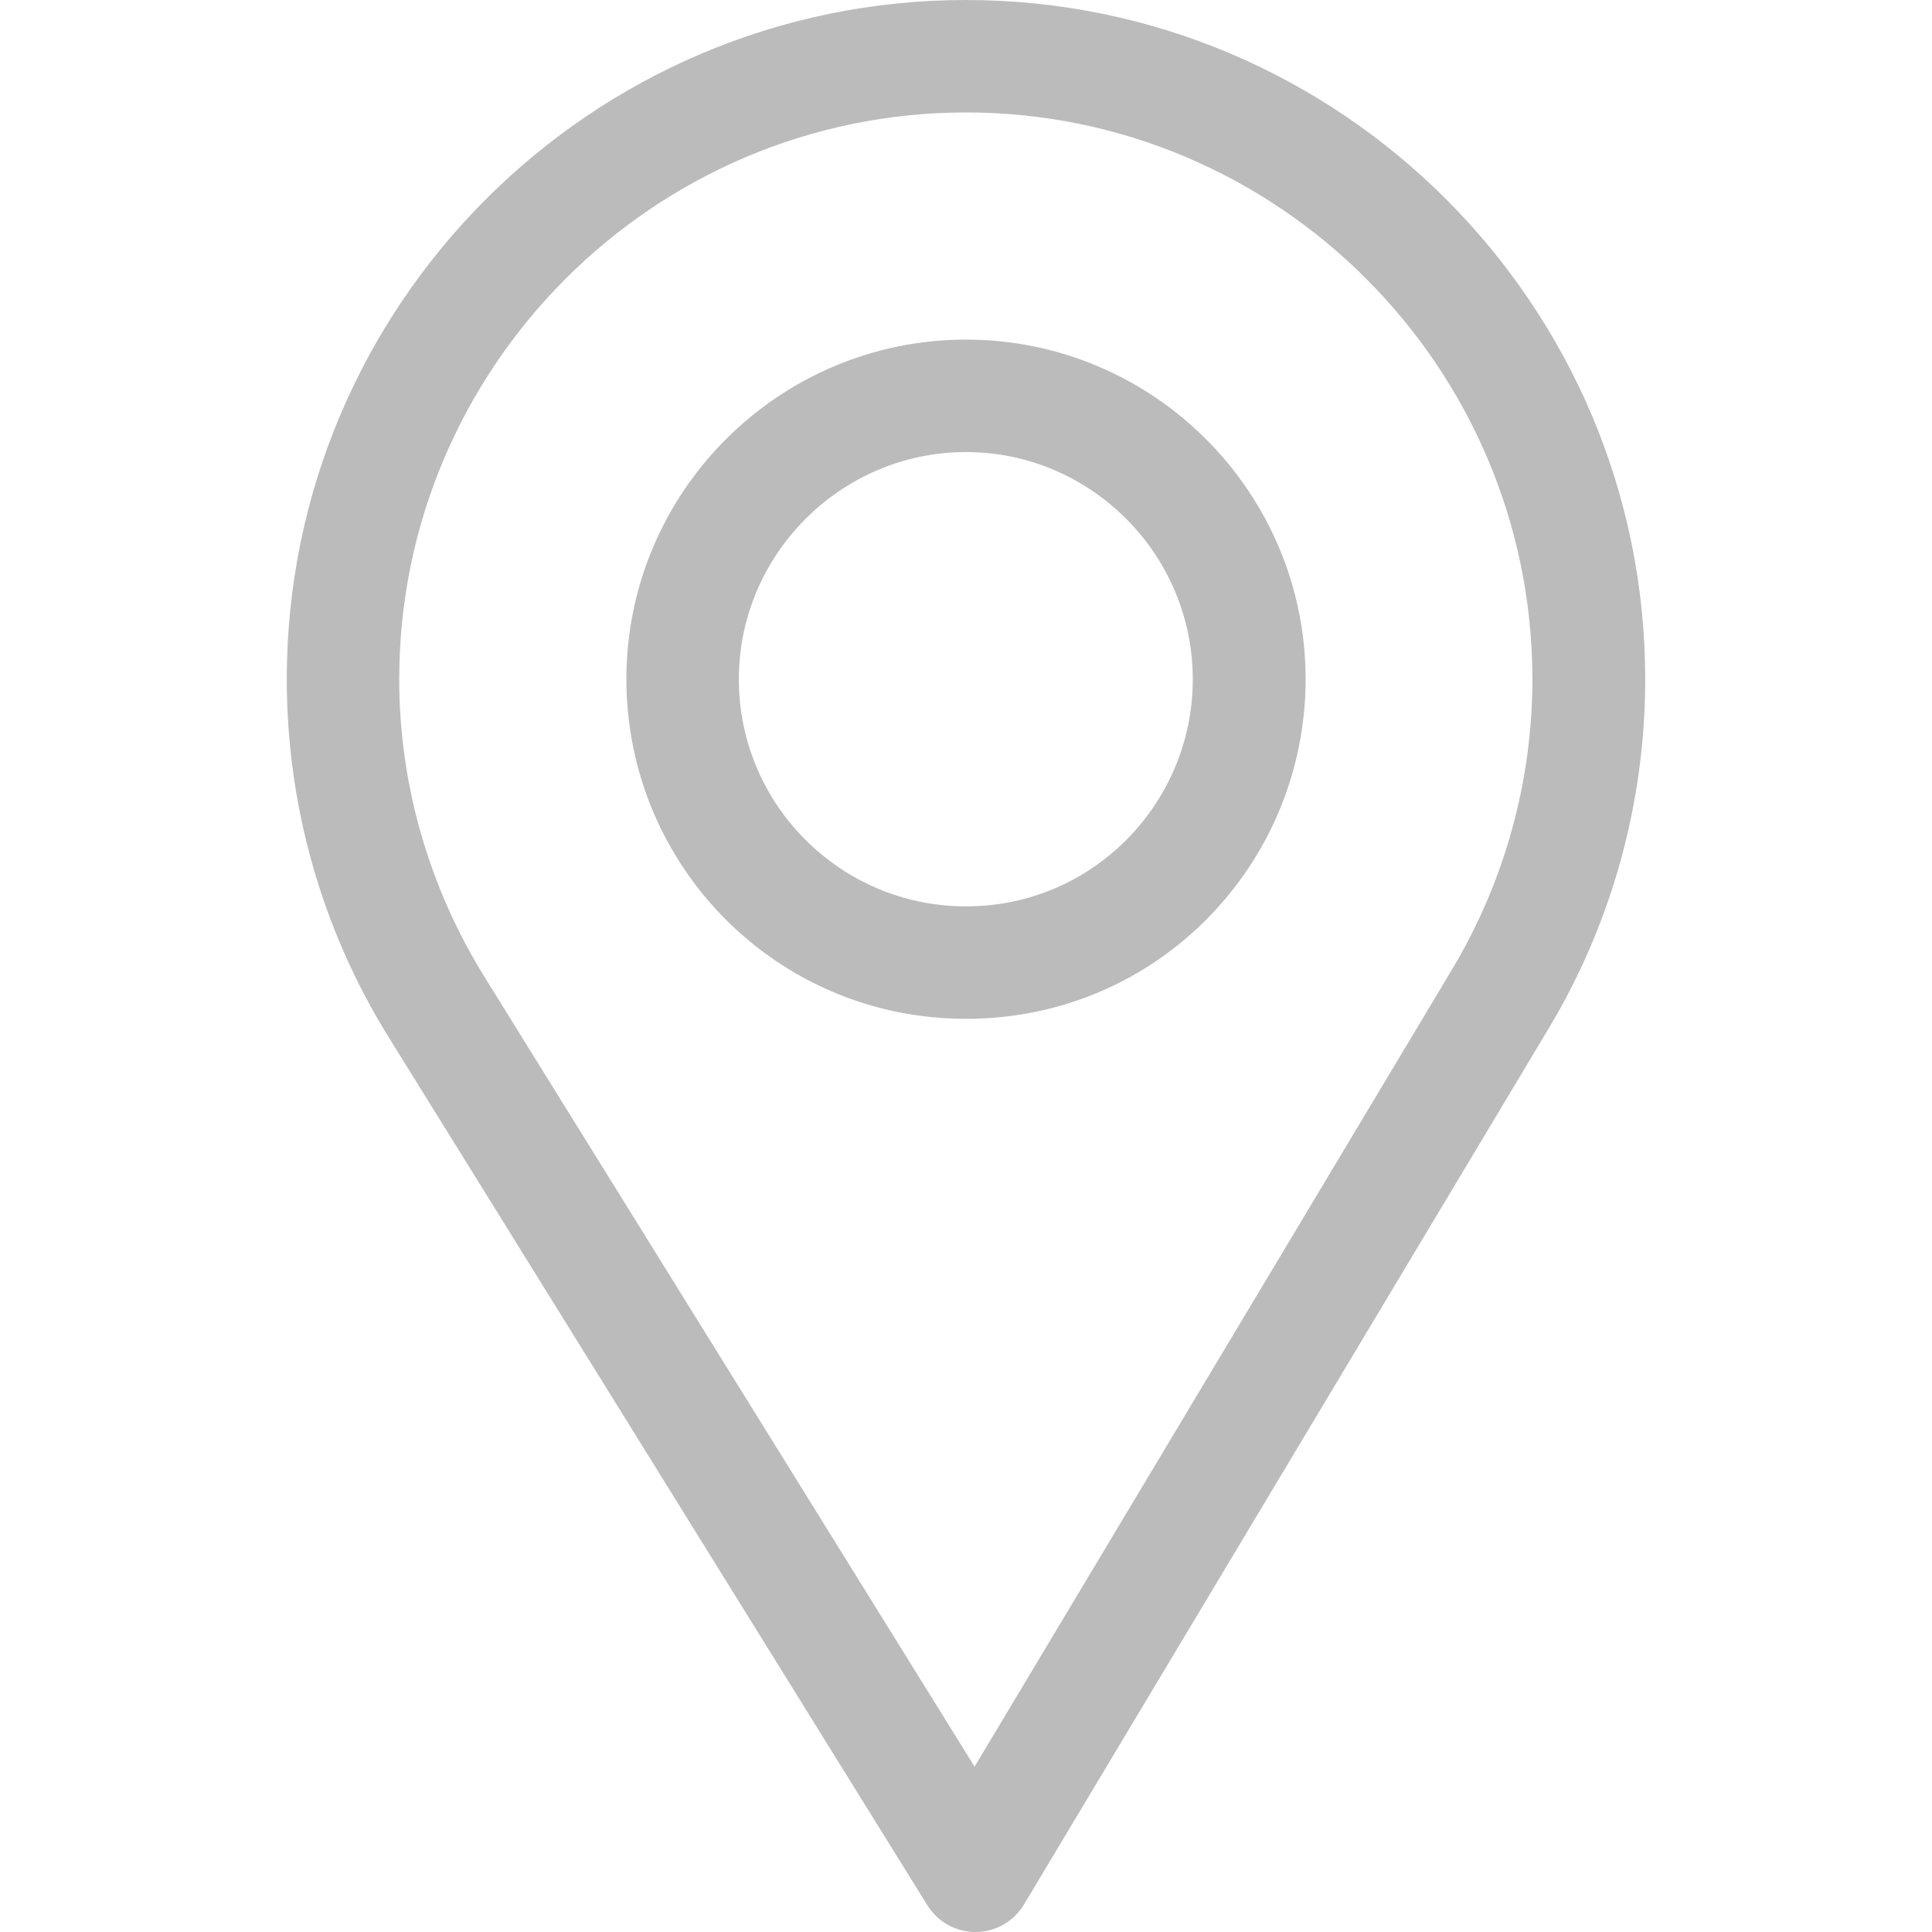
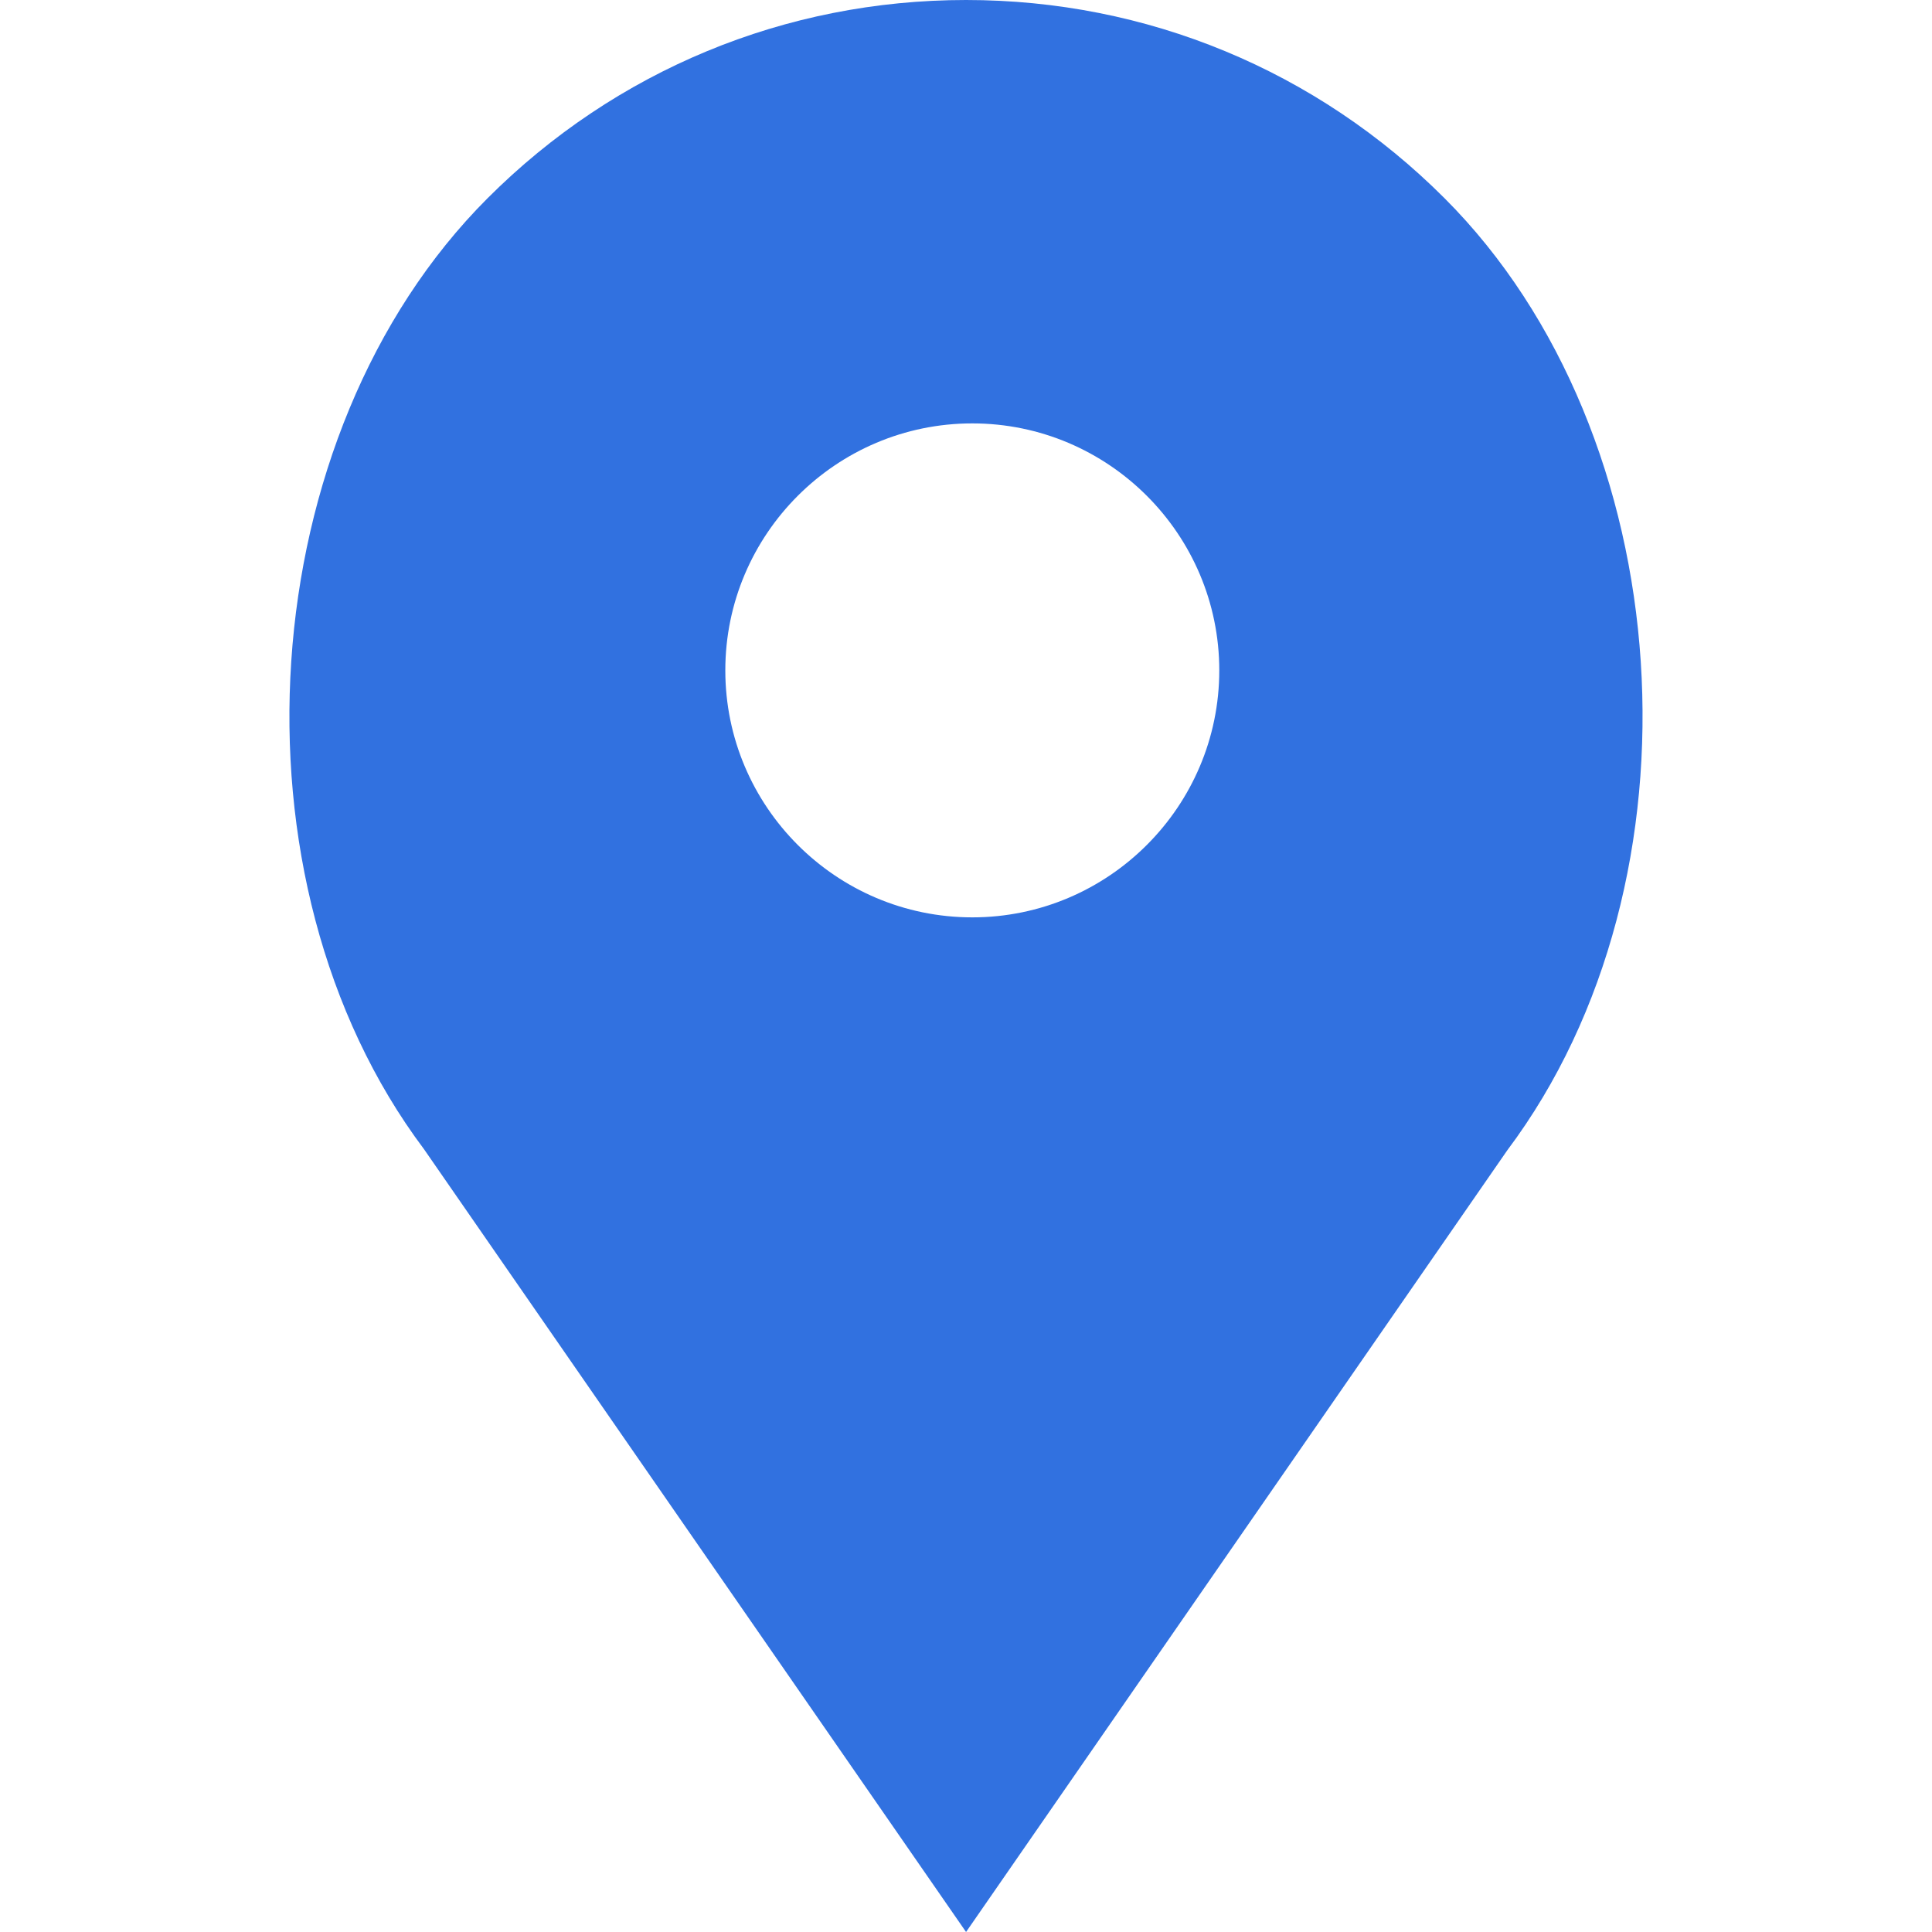
- <svg xmlns="http://www.w3.org/2000/svg" version="1.1" id="Capa_1" x="0px" y="0px" viewBox="0 0 512 512" style="enable-background:new 0 0 512 512;" xml:space="preserve" width="512px" height="512px" class="hovered-paths">
+ <svg xmlns="http://www.w3.org/2000/svg" version="1.1" id="Capa_1" x="0px" y="0px" viewBox="0 0 54.757 54.757" style="enable-background:new 0 0 54.757 54.757;" xml:space="preserve" width="512px" height="512px">
  <g>
-     <g>
-       <g>
-         <path d="M256,0C156.748,0,76,80.748,76,180c0,33.534,9.289,66.26,26.869,94.652l142.885,230.257    c2.737,4.411,7.559,7.091,12.745,7.091c0.04,0,0.079,0,0.119,0c5.231-0.041,10.063-2.804,12.75-7.292L410.611,272.22    C427.221,244.428,436,212.539,436,180C436,80.748,355.252,0,256,0z M384.866,256.818L258.272,468.186l-129.905-209.34    C113.734,235.214,105.8,207.95,105.8,180c0-82.71,67.49-150.2,150.2-150.2S406.1,97.29,406.1,180    C406.1,207.121,398.689,233.688,384.866,256.818z" data-original="#000000" class="hovered-path active-path" data-old_color="#000000" fill="#BBBBBB" />
-       </g>
-     </g>
-     <g>
-       <g>
-         <path d="M256,90c-49.626,0-90,40.374-90,90c0,49.309,39.717,90,90,90c50.903,0,90-41.233,90-90C346,130.374,305.626,90,256,90z     M256,240.2c-33.257,0-60.2-27.033-60.2-60.2c0-33.084,27.116-60.2,60.2-60.2s60.1,27.116,60.1,60.2    C316.1,212.683,289.784,240.2,256,240.2z" data-original="#000000" class="hovered-path active-path" data-old_color="#000000" fill="#BBBBBB" />
-       </g>
-     </g>
+     <path d="M40.94,5.617C37.318,1.995,32.502,0,27.38,0c-5.123,0-9.938,1.995-13.56,5.617c-6.703,6.702-7.536,19.312-1.804,26.952  L27.38,54.757L42.721,32.6C48.476,24.929,47.643,12.319,40.94,5.617z M27.557,26c-3.859,0-7-3.141-7-7s3.141-7,7-7s7,3.141,7,7  S31.416,26,27.557,26z" data-original="#000000" class="active-path" data-old_color="#000000" fill="#3171E0" />
  </g>
</svg>
